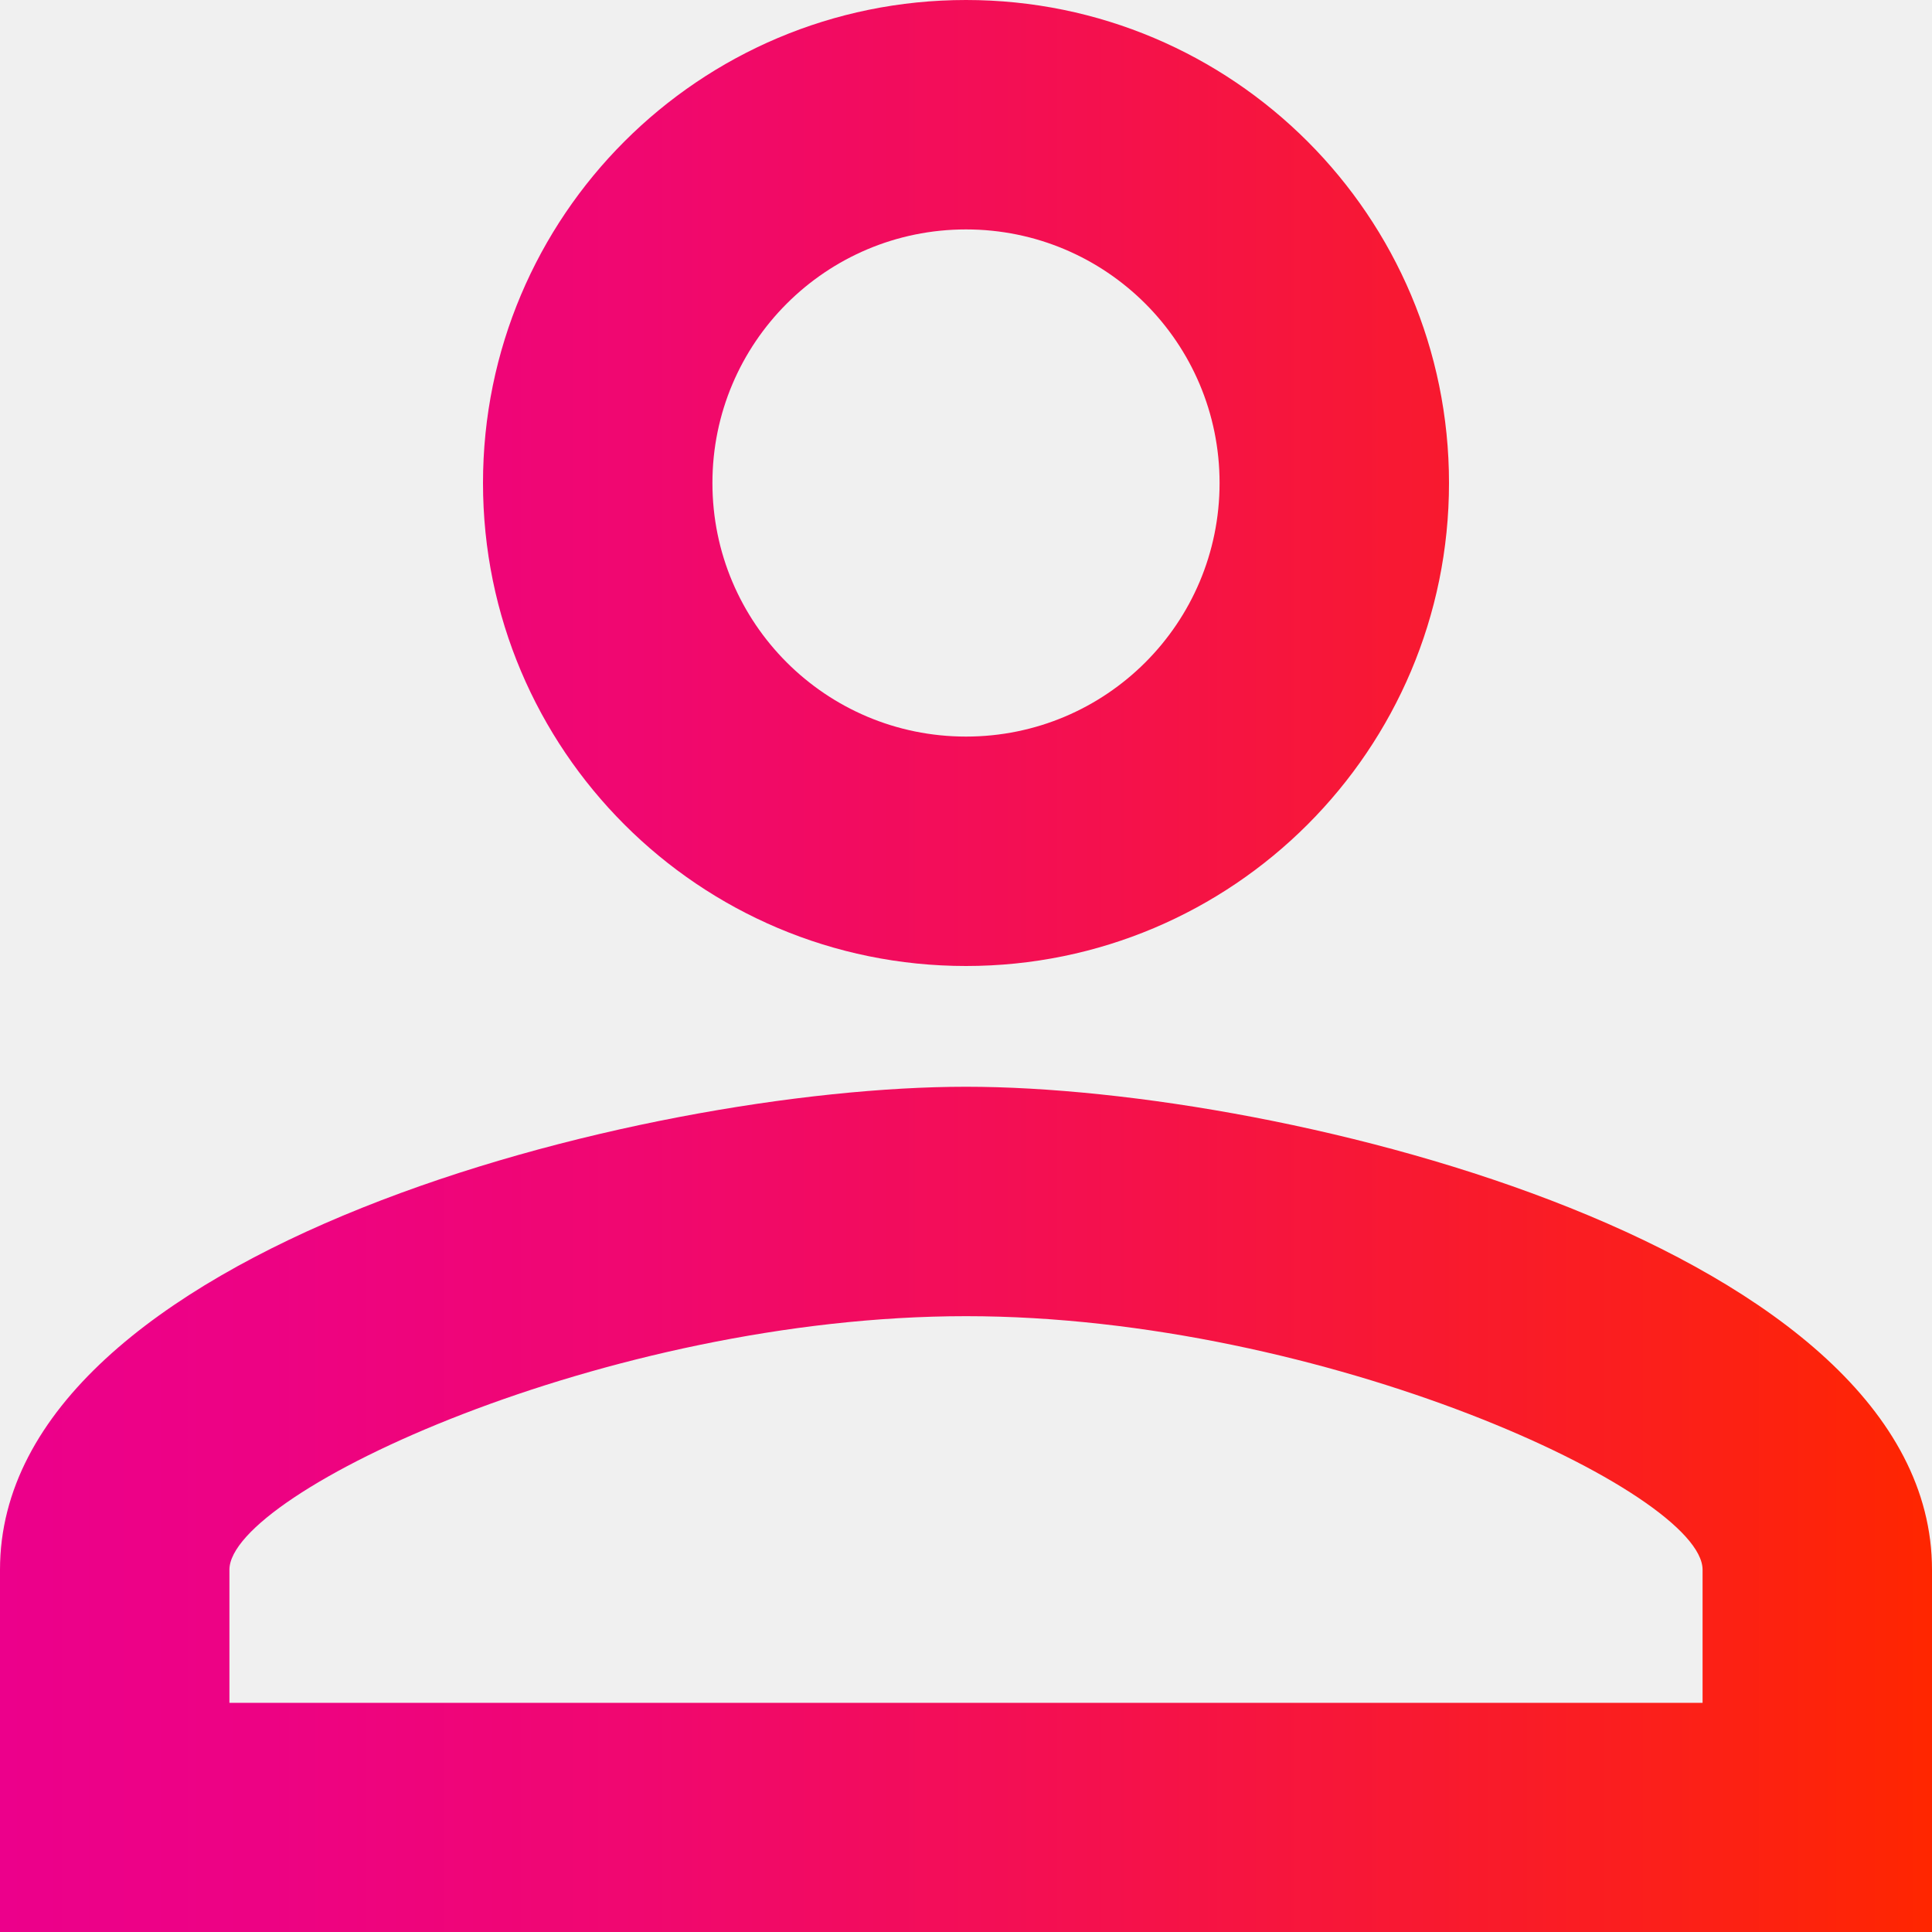
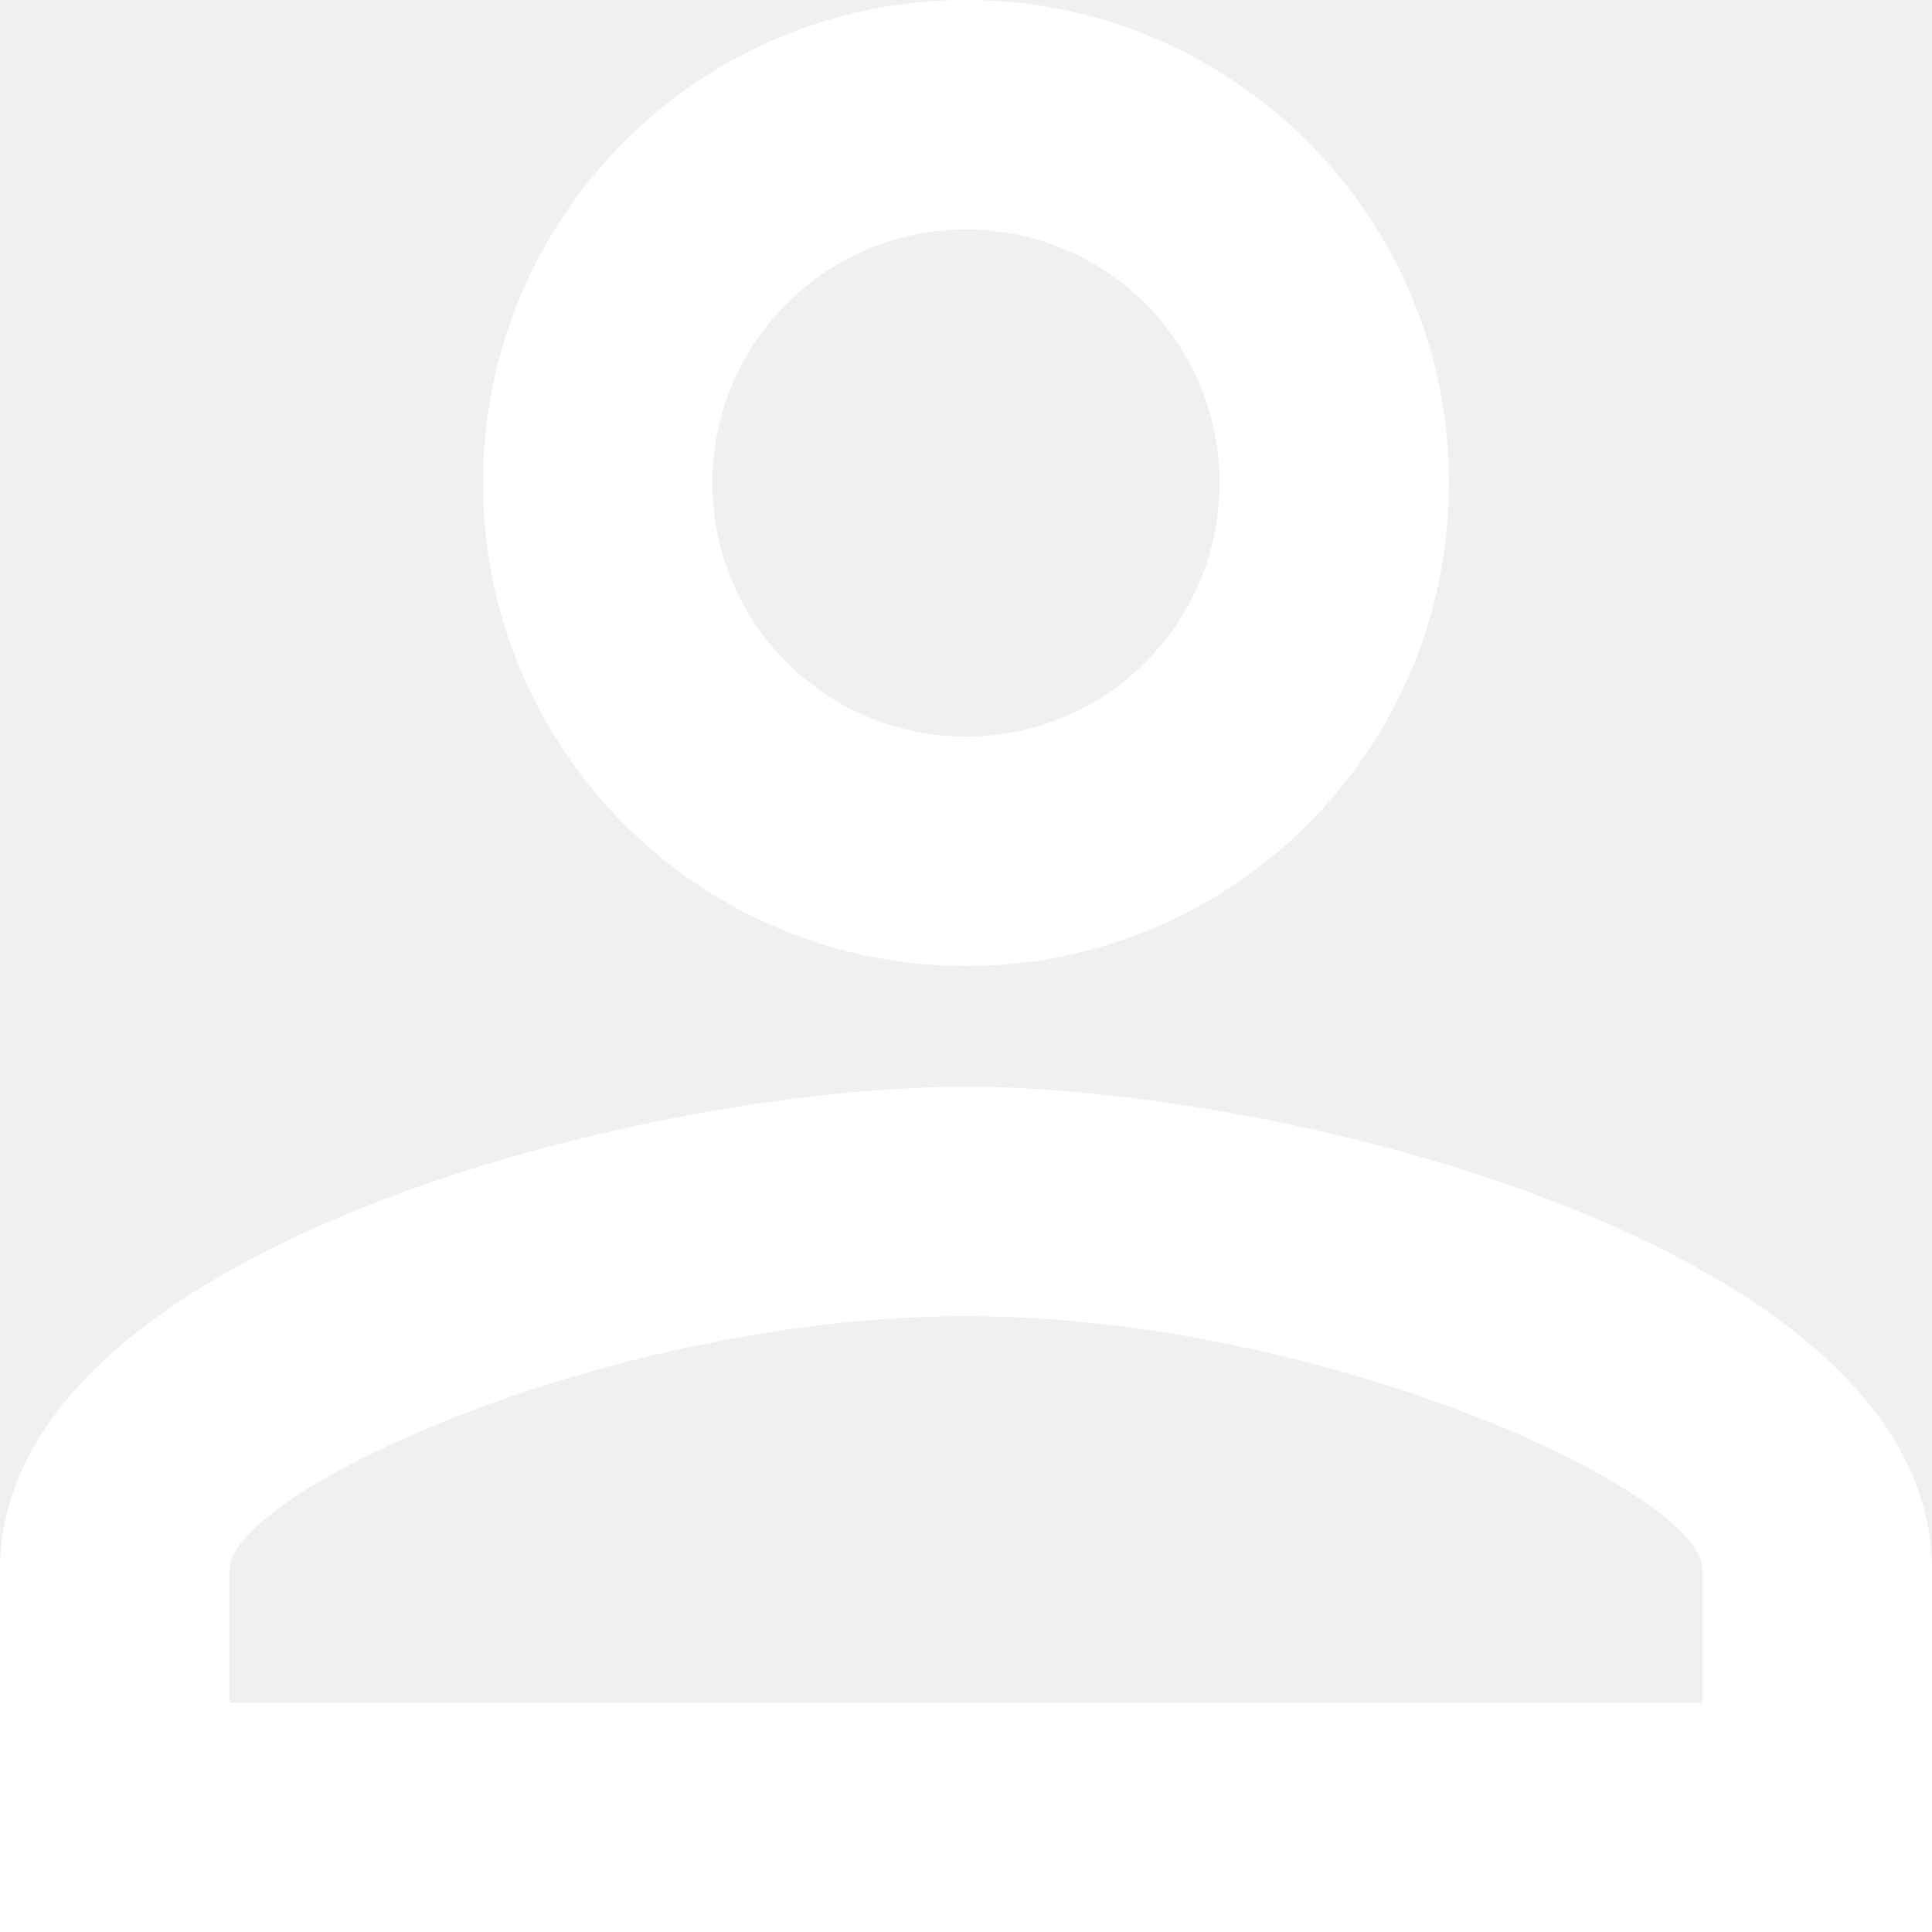
<svg xmlns="http://www.w3.org/2000/svg" version="1.1" id="Layer_1" x="0px" y="0px" width="16px" height="16px" viewBox="0 0 16 16" enable-background="new 0 0 16 16" xml:space="preserve">
-   <linearGradient id="SVGID_1_" gradientUnits="userSpaceOnUse" x1="-223.5" y1="109" x2="-207.5" y2="109" gradientTransform="matrix(1 0 0 -1 223.5 117)">
-     <stop offset="0" style="stop-color:#EC008B" />
-     <stop offset="0.13" style="stop-color:#ED0284" />
-     <stop offset="0.33" style="stop-color:#F00770" />
-     <stop offset="0.56" style="stop-color:#F4104F" />
-     <stop offset="0.82" style="stop-color:#FA1D22" />
-     <stop offset="1" style="stop-color:#FF2600" />
-   </linearGradient>
-   <path fill="url(#SVGID_1_)" d="M8,1.9c1.16,0,2.1,0.939,2.1,2.1S9.161,6.1,8,6.1S5.9,5.16,5.9,4S6.84,1.9,8,1.9 M8,10.9  c2.971,0,6.1,1.459,6.1,2.1v1.102H1.9V13C1.9,12.359,5.03,10.9,8,10.9 M8,0C5.79,0,4,1.79,4,4s1.79,4,4,4c2.209,0,4-1.79,4-4  S10.209,0,8,0z M8,9c-2.67,0-8,1.34-8,4v3h16v-3C16,10.34,10.67,9,8,9z" />
+   <path fill="#FFFFFF" d="M8,1.9c1.16,0,2.1,0.939,2.1,2.1S9.161,6.1,8,6.1S5.9,5.16,5.9,4S6.84,1.9,8,1.9 M8,10.9  c2.971,0,6.1,1.459,6.1,2.1v1.102H1.9V13C1.9,12.359,5.03,10.9,8,10.9 M8,0C5.79,0,4,1.79,4,4s1.79,4,4,4c2.209,0,4-1.79,4-4  S10.209,0,8,0z M8,9c-2.67,0-8,1.34-8,4v3h16v-3C16,10.34,10.67,9,8,9z" />
  <path fill="none" d="M0,0h36v36H0V0z" />
</svg>
